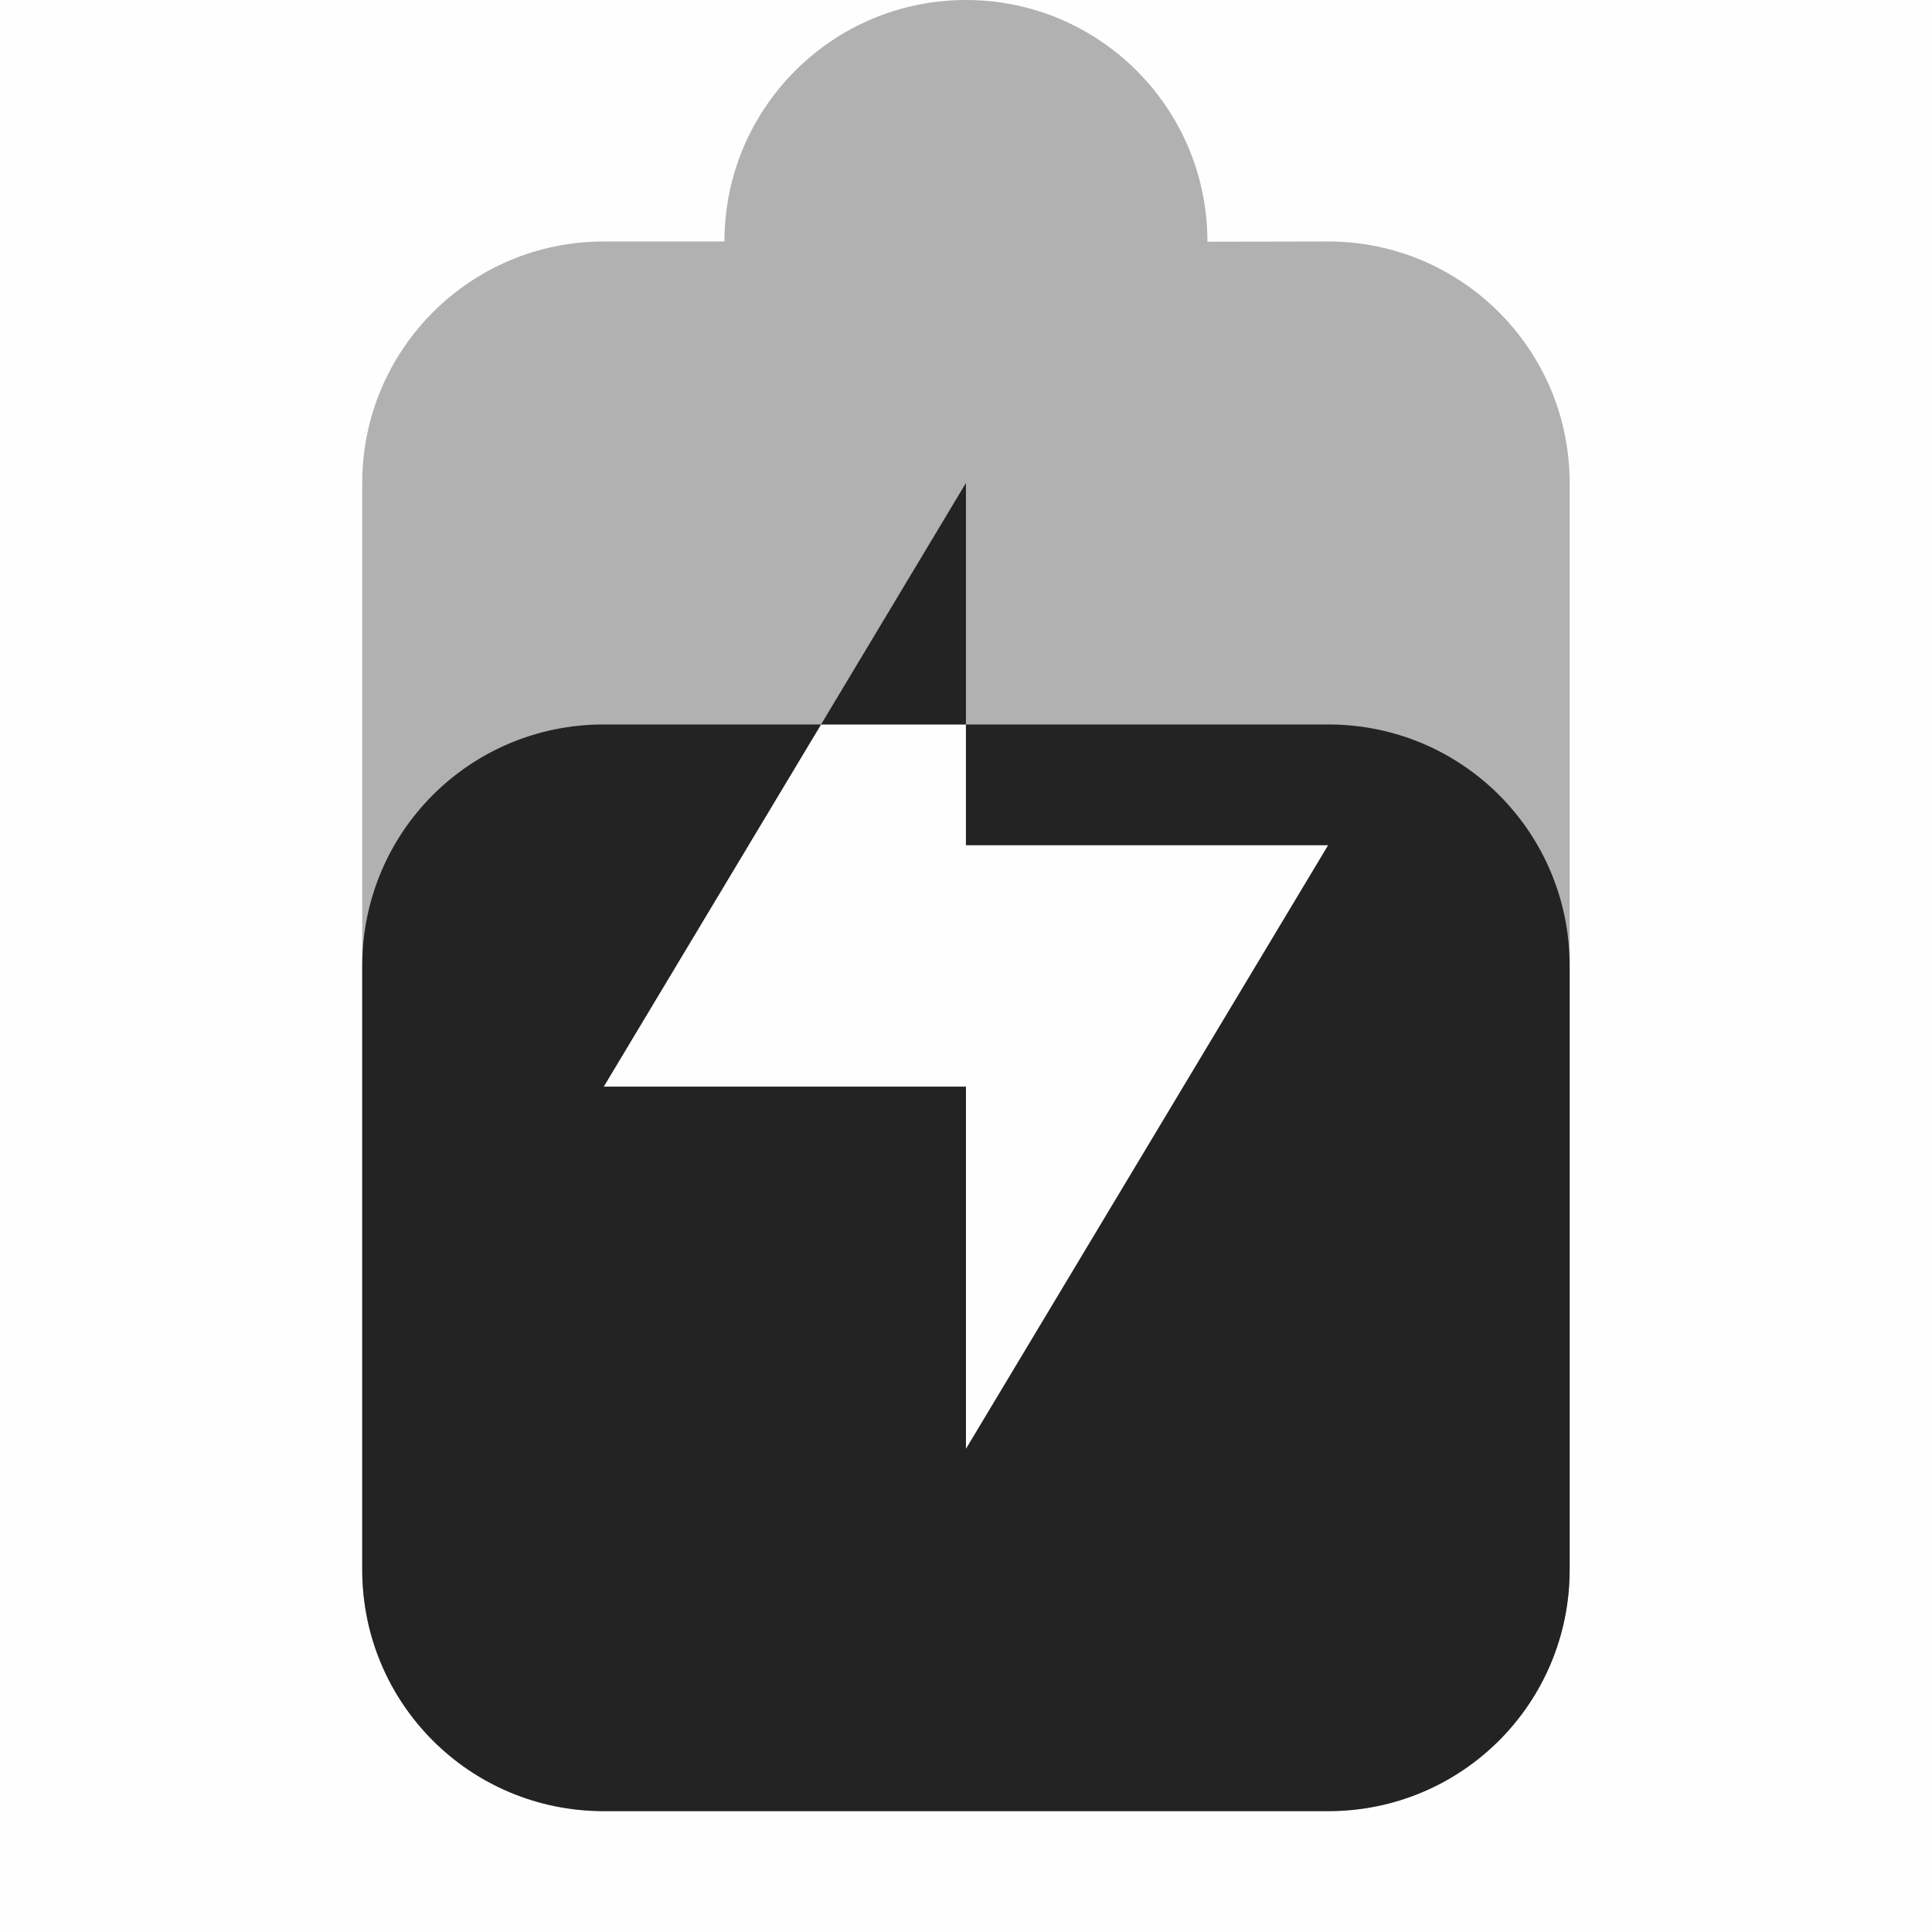
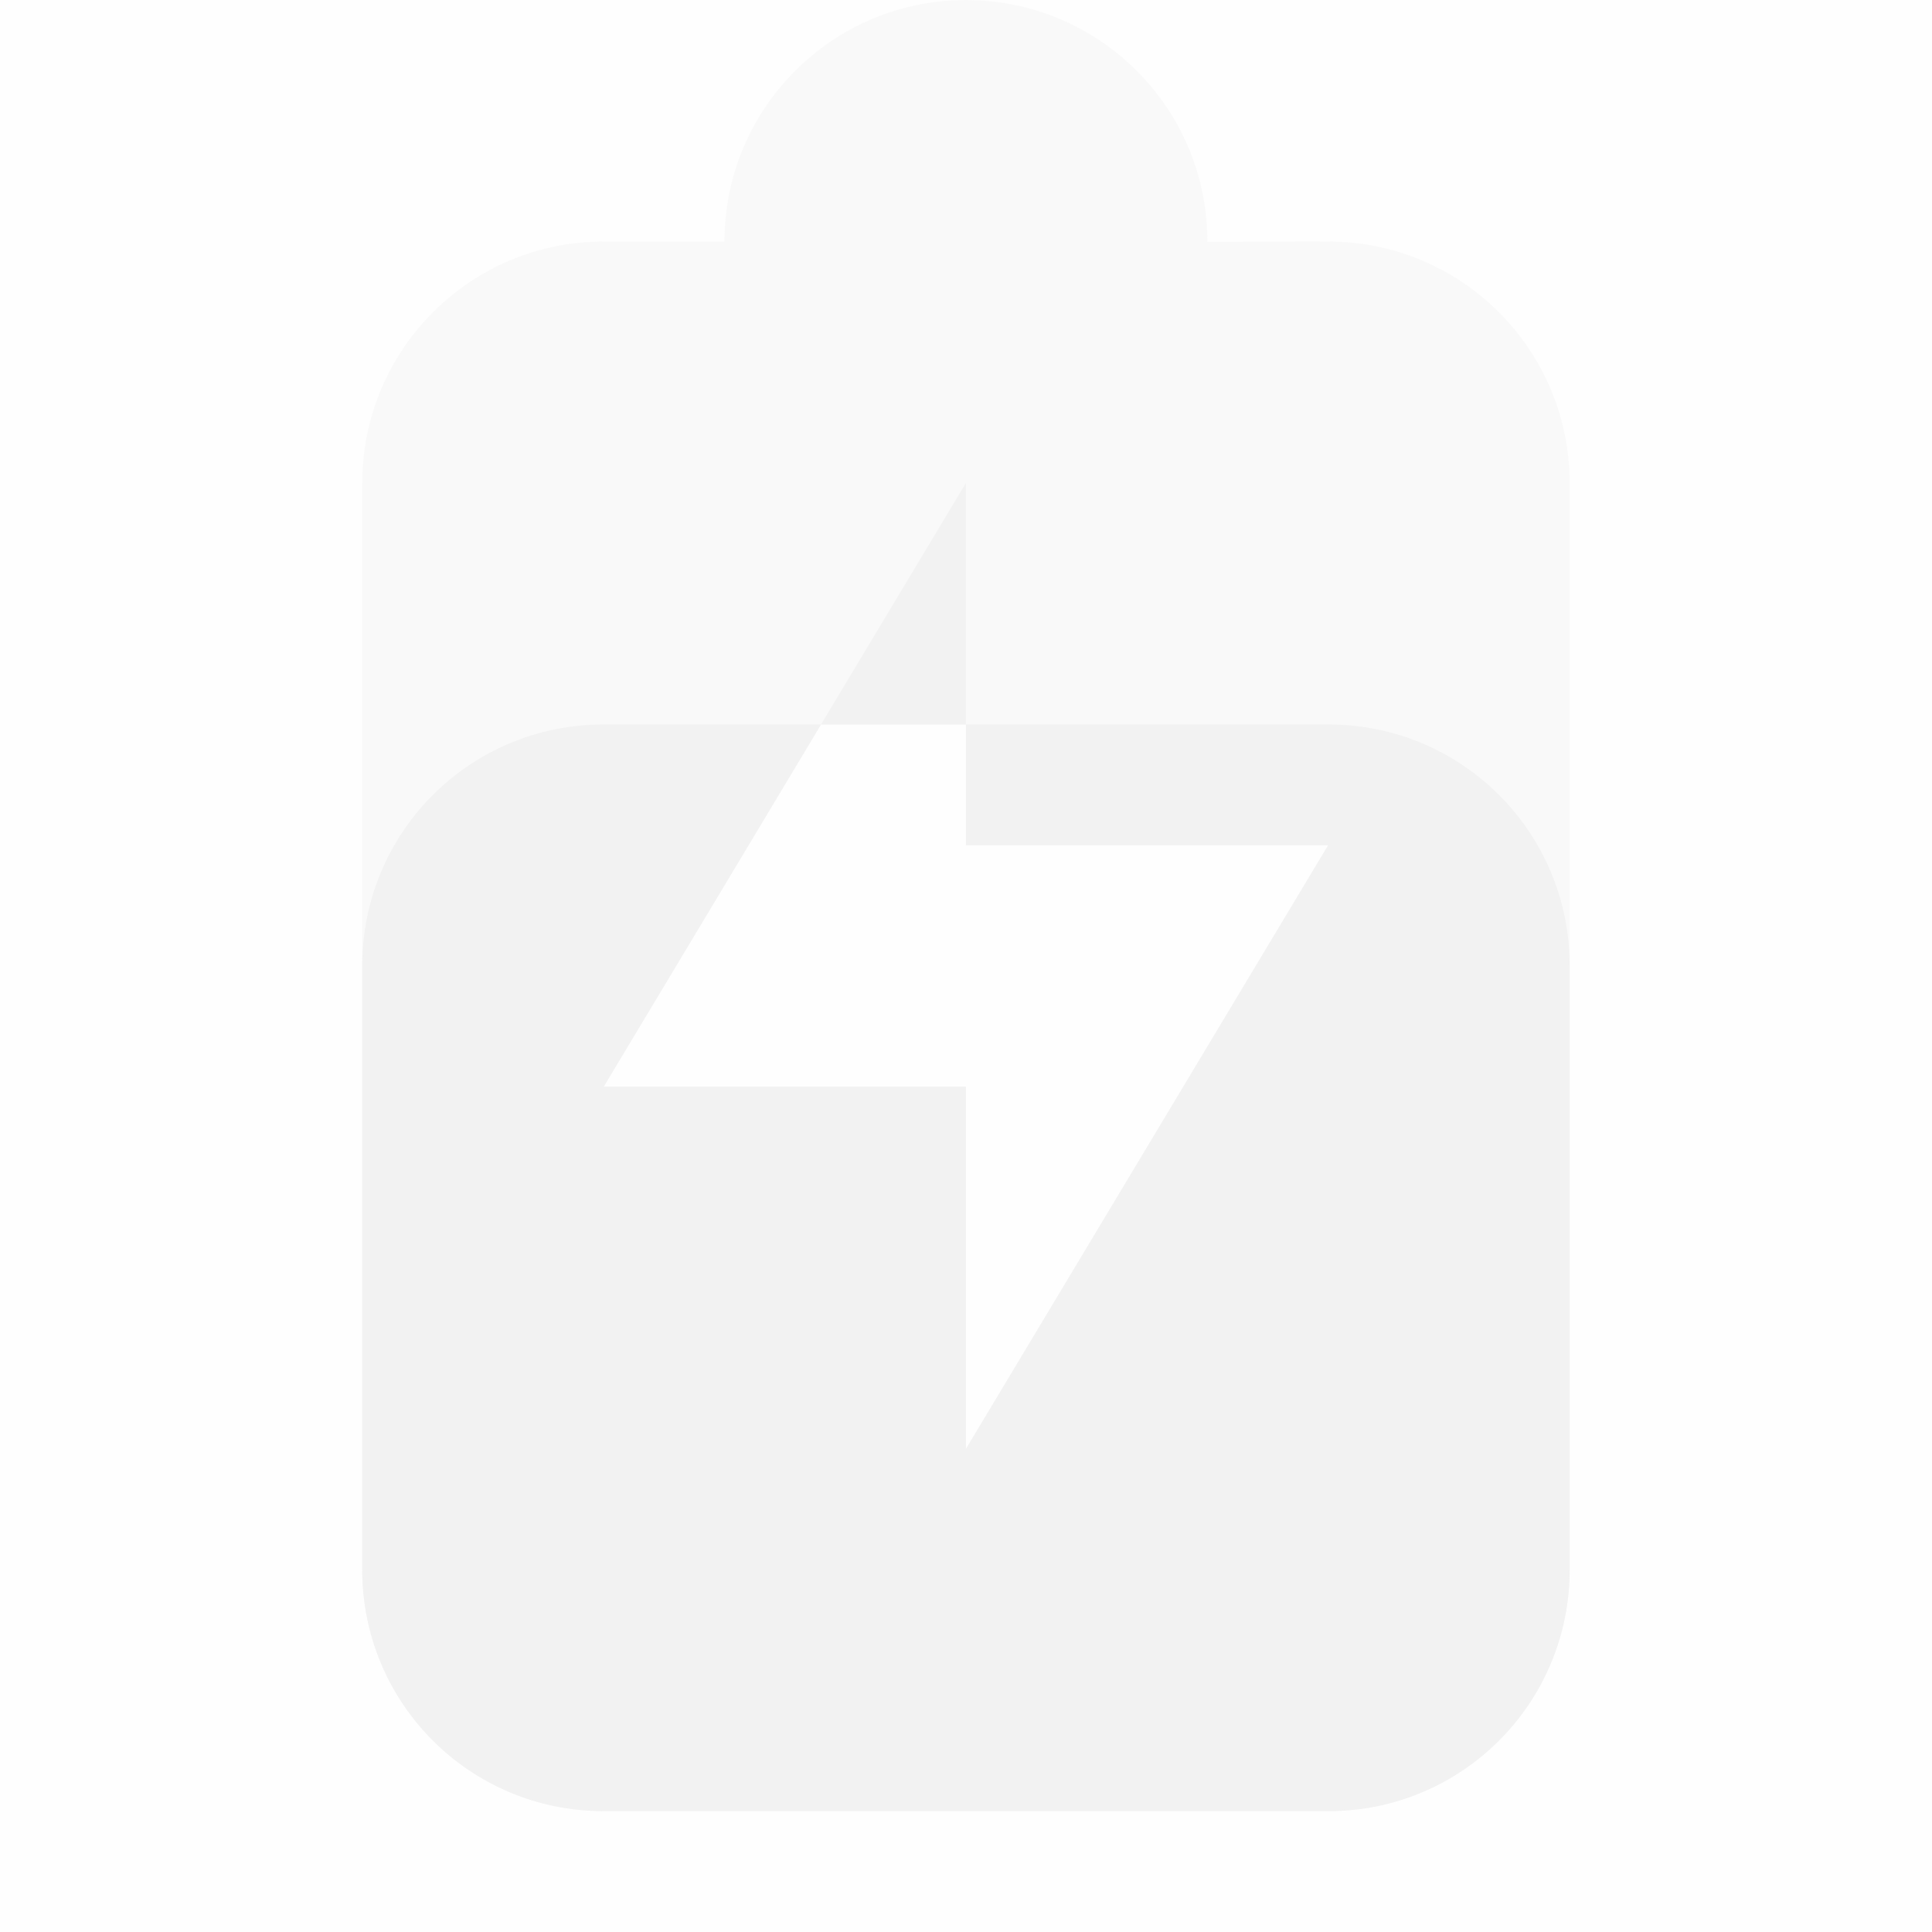
<svg xmlns="http://www.w3.org/2000/svg" viewBox="0 0 16 16.001">
  <path color="#ddd" d="M16 0v16H0V0z" fill="gray" fill-opacity=".01" />
-   <path d="M8 0a2 2 0 0 0-2 2H5a2 2 0 0 0-2 2v9a2 2 0 0 0 2 2h6a2 2 0 0 0 2-2V4a2 2 0 0 0-2-2l-1 .002V2a2 2 0 0 0-2-2zM6.8 6H8v1h3l-3 5V9H5z" fill="#232323" opacity=".35" />
-   <path d="M8 4 6.8 6H8zm0 2v1h3l-3 5V9H5l1.8-3H5c-1.108 0-2 .892-2 2v5c0 1.108.892 2 2 2h6c1.108 0 2-.892 2-2V8c0-1.108-.892-2-2-2z" fill="#232323" />
+   <path d="M8 0a2 2 0 0 0-2 2H5a2 2 0 0 0-2 2v9a2 2 0 0 0 2 2h6a2 2 0 0 0 2-2V4a2 2 0 0 0-2-2l-1 .002V2a2 2 0 0 0-2-2zM6.8 6H8v1h3l-3 5V9H5z" fill="#f2f2f2" opacity=".35" />
+   <path d="M8 4 6.8 6H8zm0 2v1h3l-3 5V9H5l1.8-3H5c-1.108 0-2 .892-2 2v5c0 1.108.892 2 2 2h6c1.108 0 2-.892 2-2V8c0-1.108-.892-2-2-2z" fill="#f2f2f2" />
</svg>
